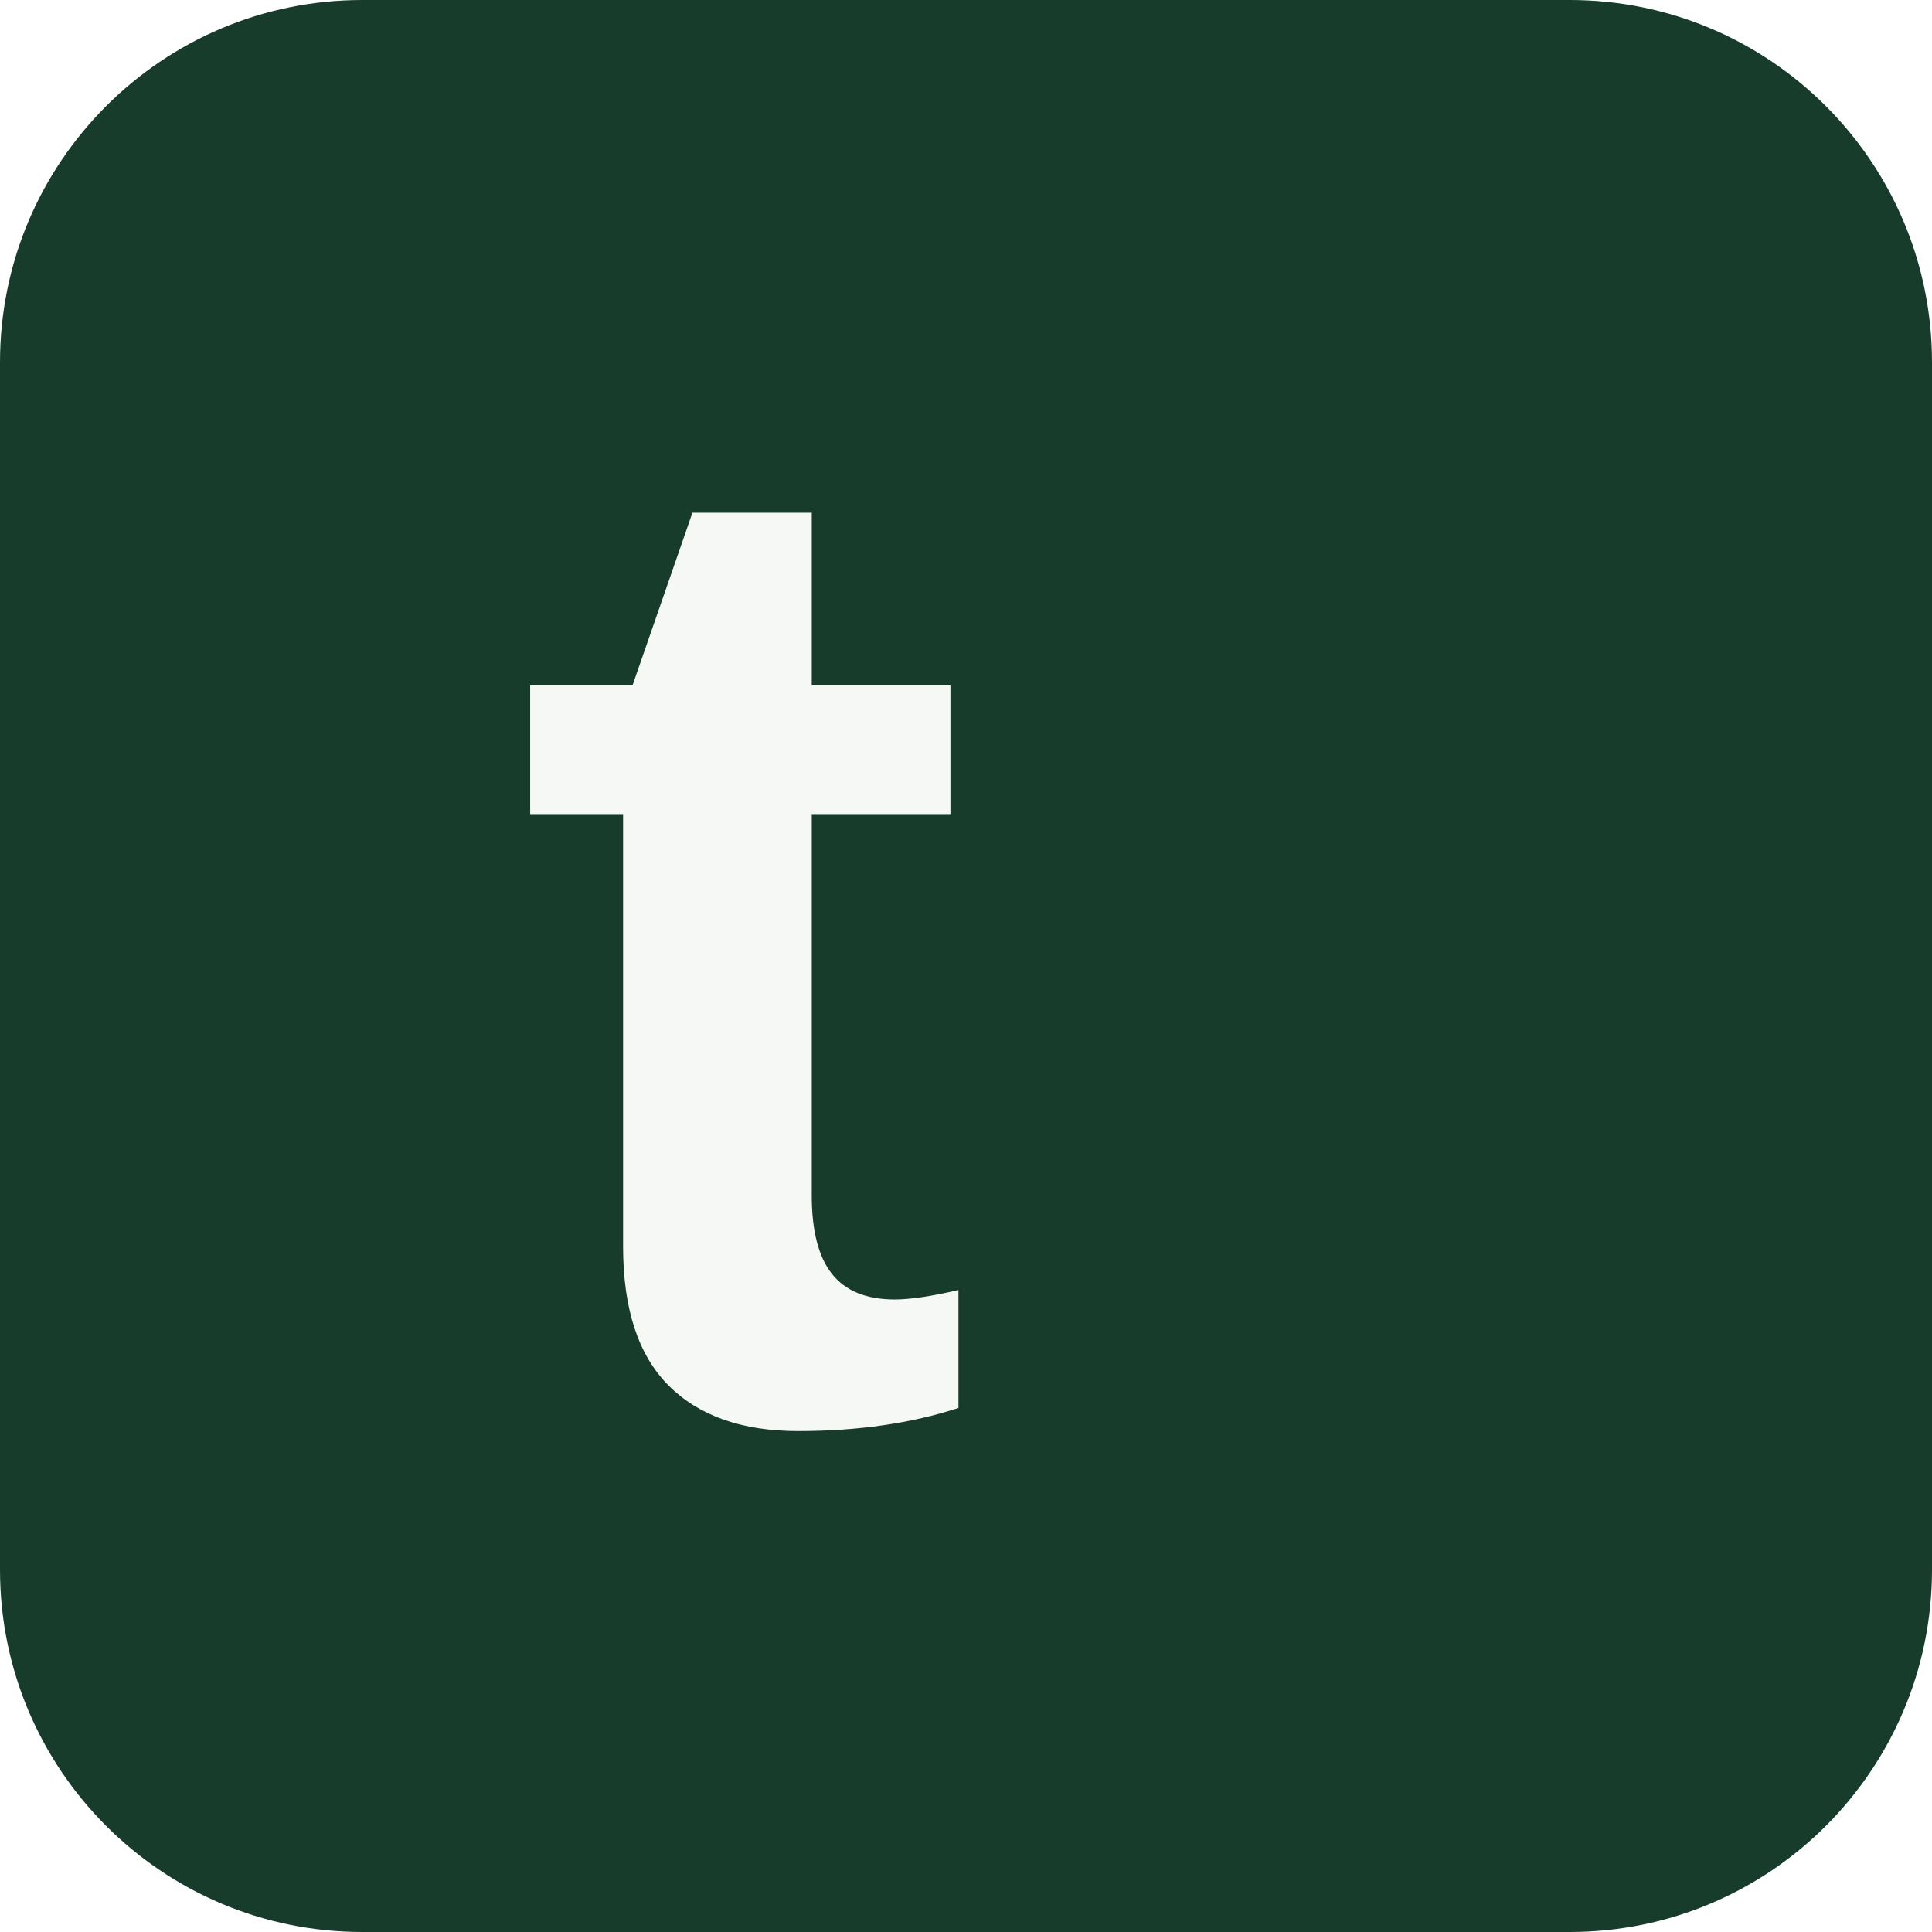
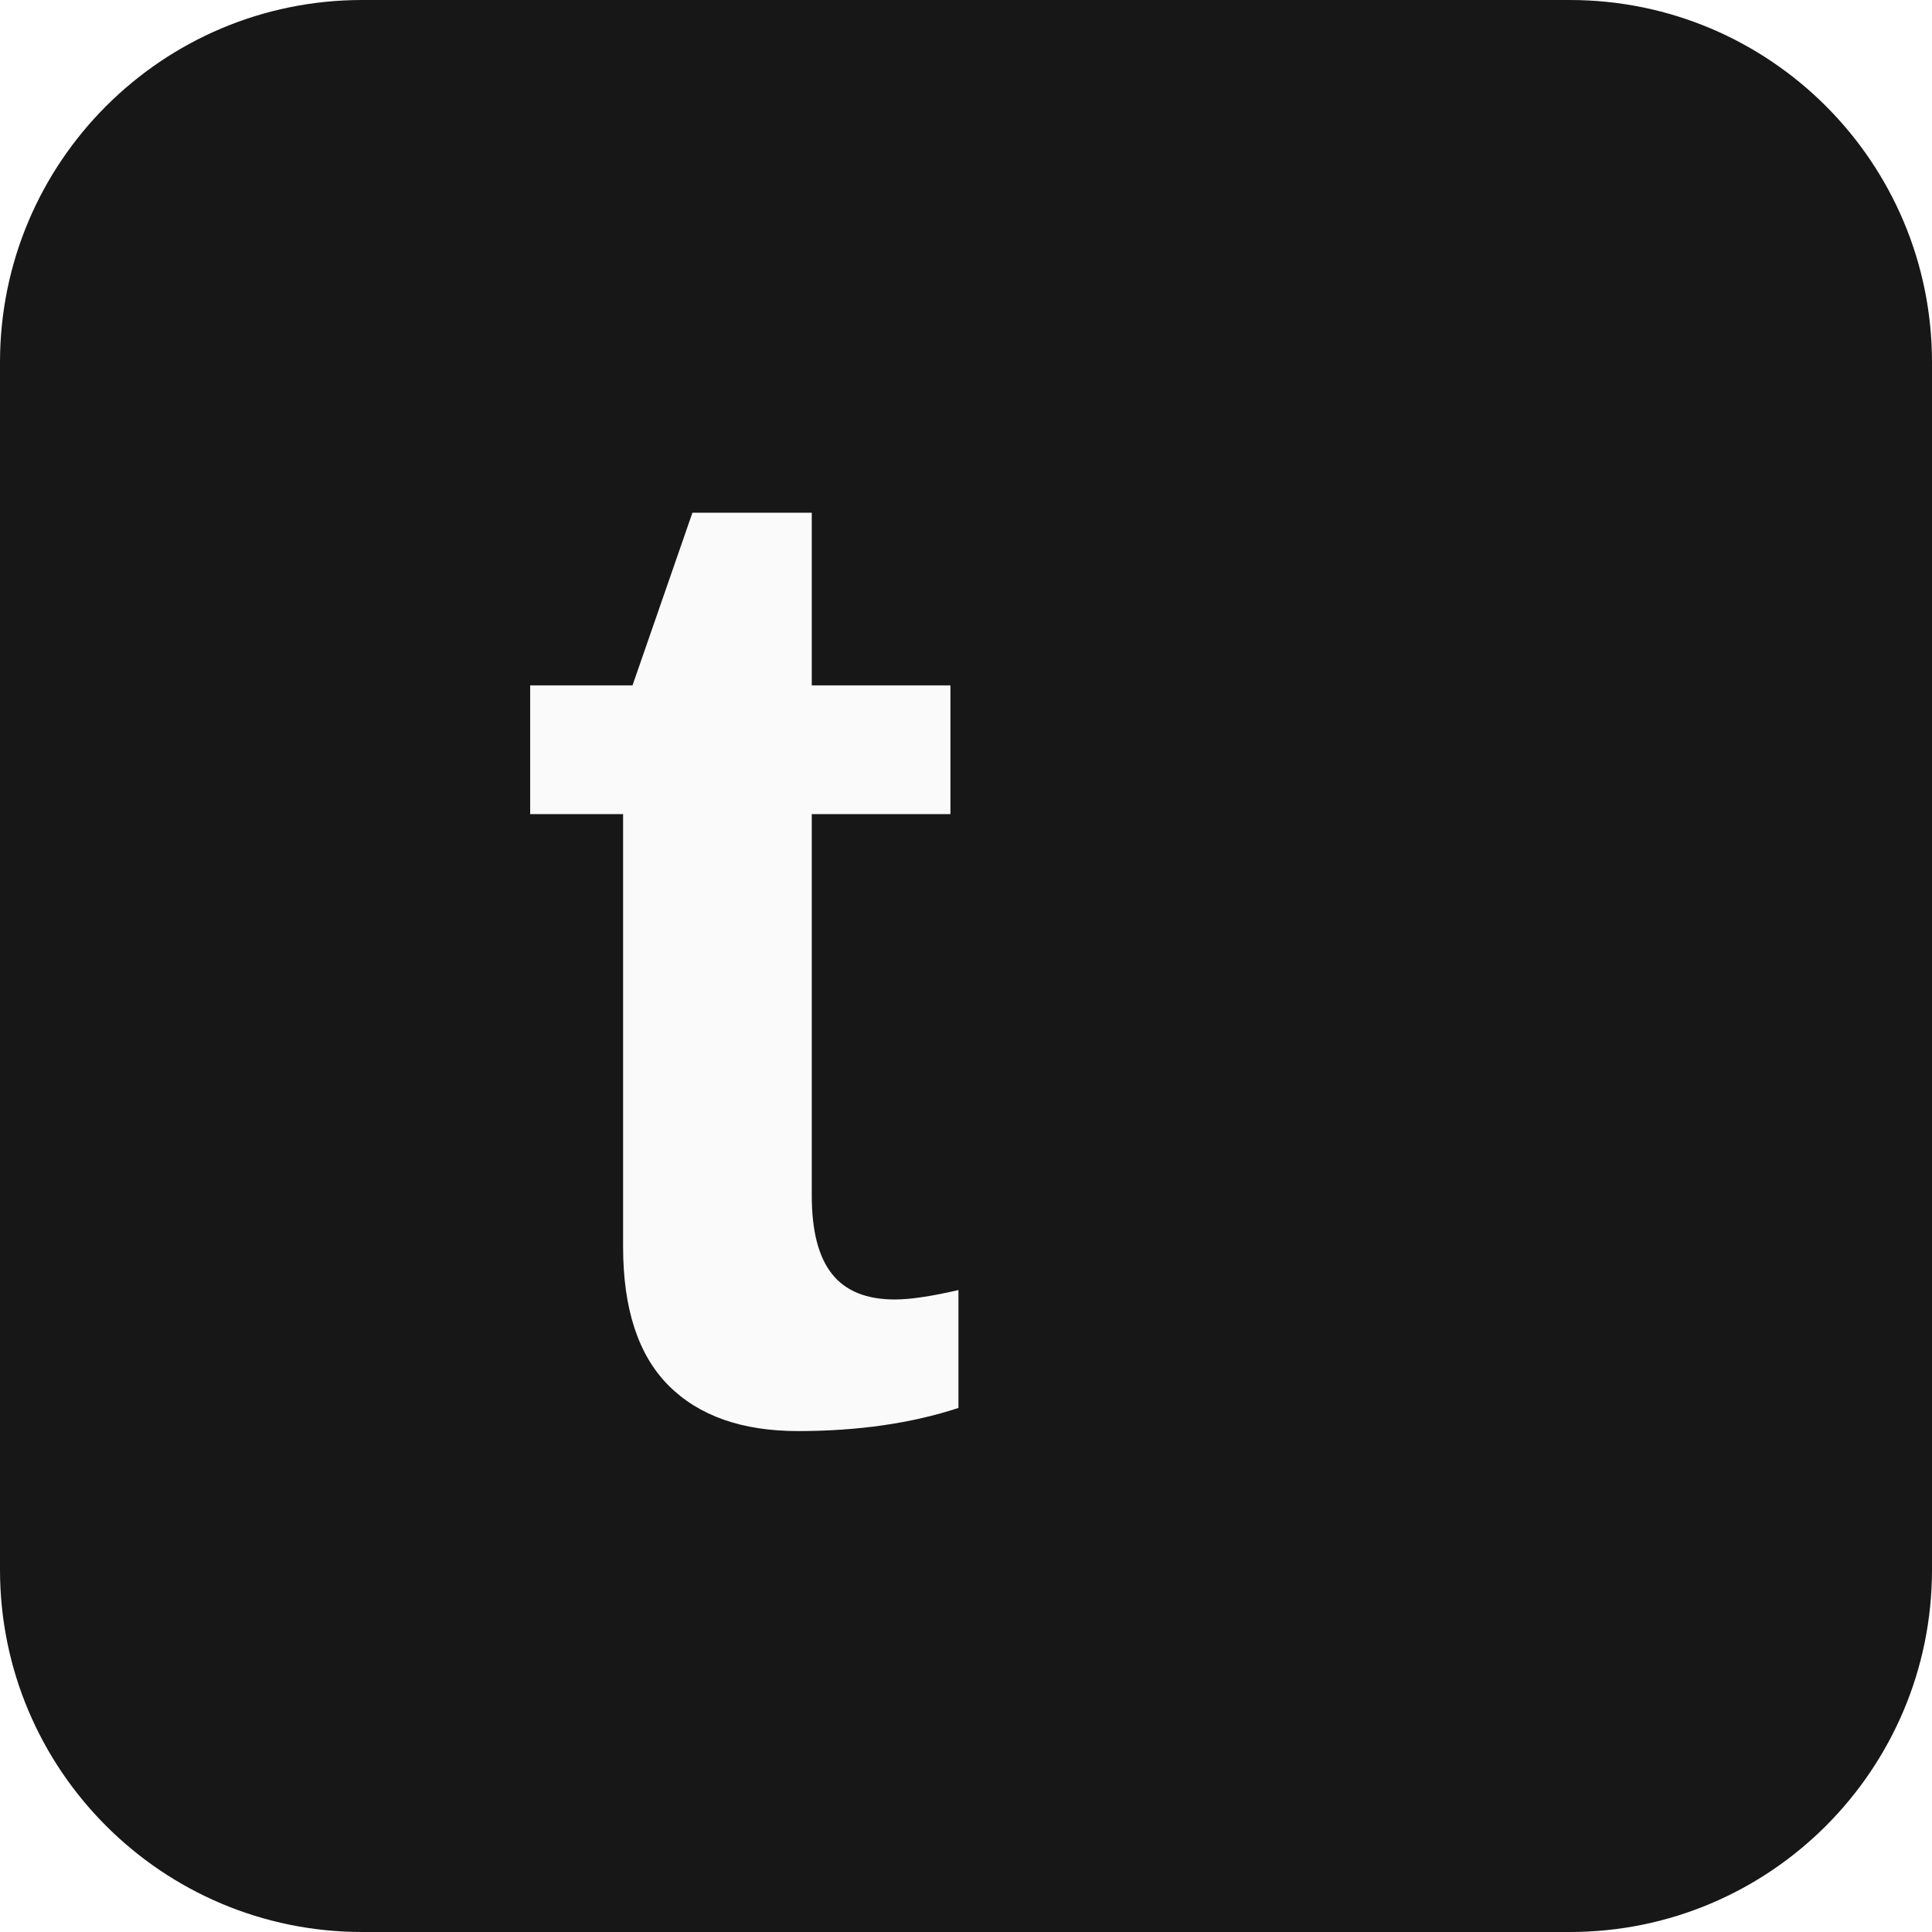
<svg xmlns="http://www.w3.org/2000/svg" viewBox="0 0 64 64">
-   <rect width="64" height="64" rx="12" fill="#183c2c" />
-   <text x="17" y="47" font-family="Arial,sans-serif" font-size="46" font-weight="700" fill="#f5f8f5">t</text>
+   <rect width="64" height="64" rx="12" fill="#171717" />
+   <text x="17" y="47" font-family="Arial,sans-serif" font-size="46" font-weight="700" fill="#fafafa">t</text>
</svg>
